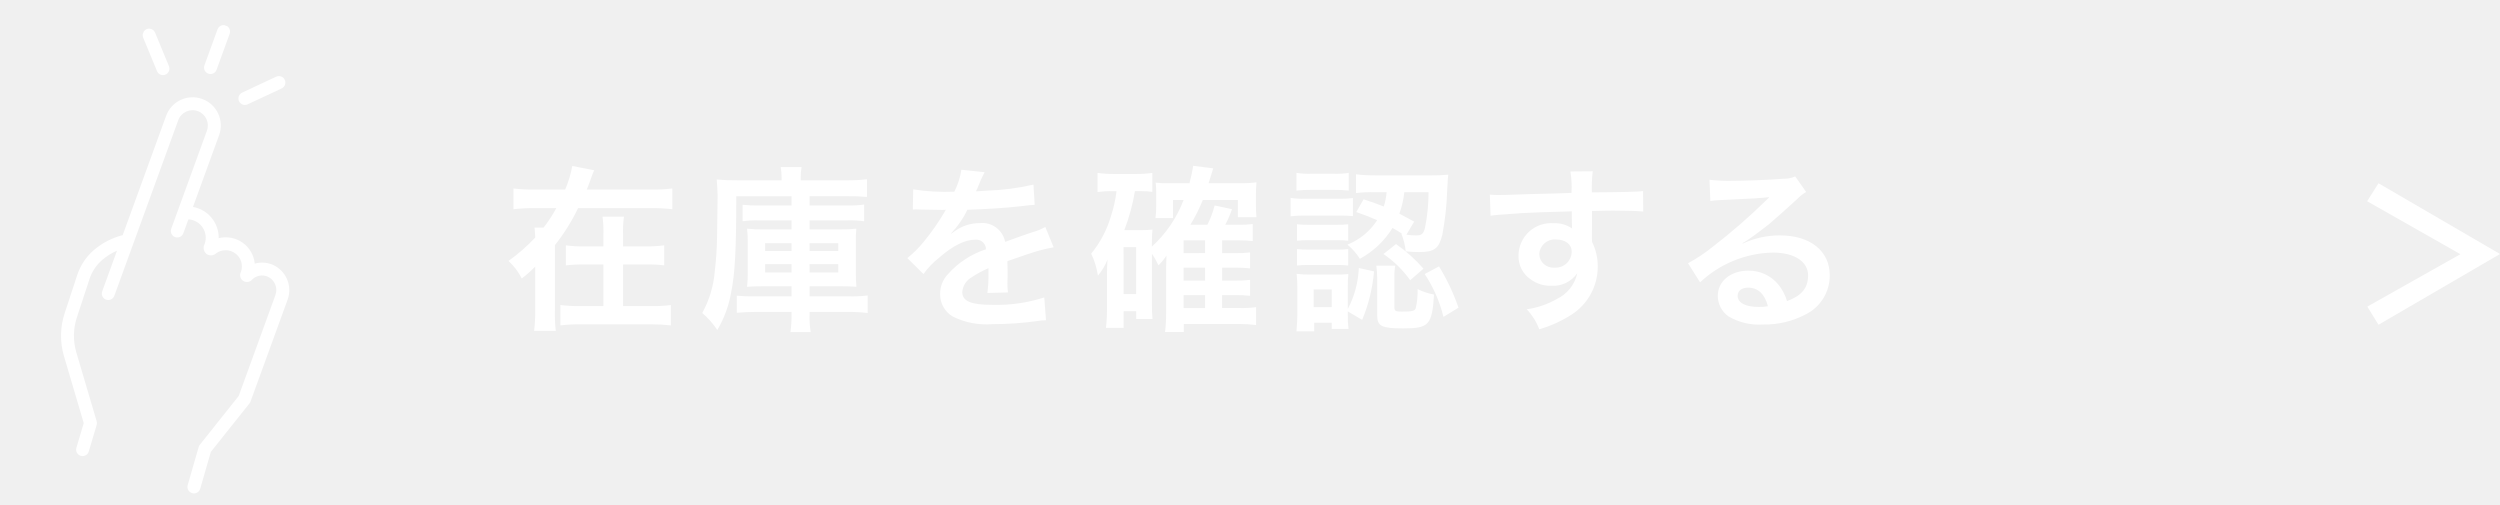
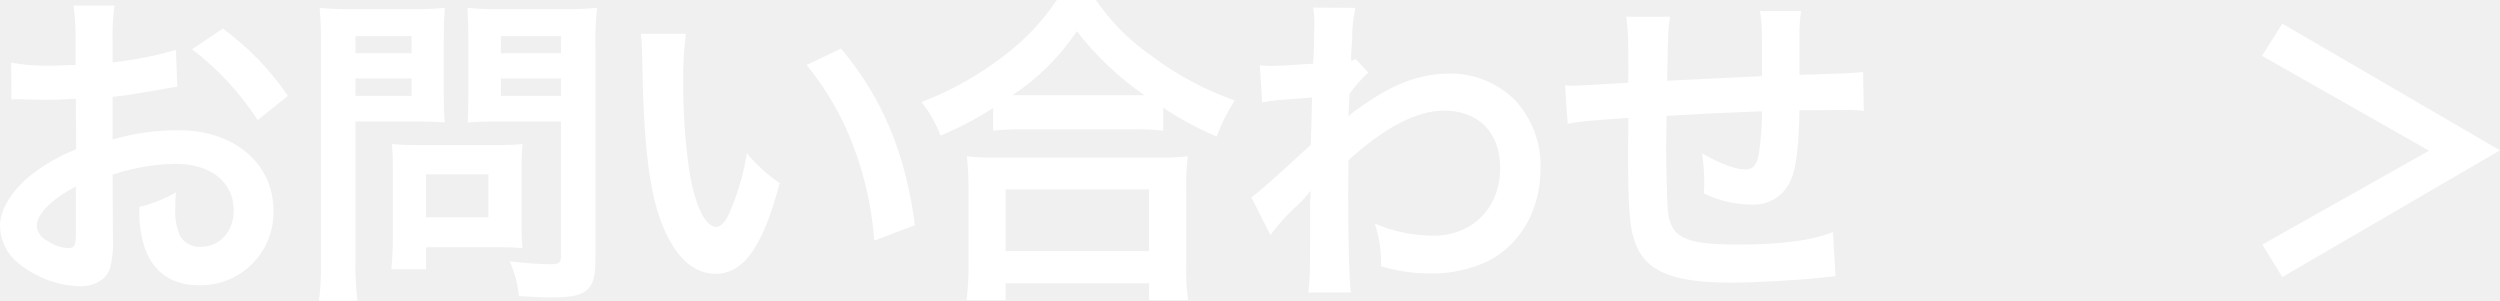
- <svg xmlns="http://www.w3.org/2000/svg" width="286.468" height="57.757" viewBox="0 0 286.468 57.757">
-   <defs>
-     <clipPath id="clip-path">
-       <rect id="長方形_53" data-name="長方形 53" width="26" height="52" fill="#fff" />
-     </clipPath>
-   </defs>
-   <g id="グループ_326" data-name="グループ 326" transform="translate(-545 -2622.148)">
-     <path id="パス_707" data-name="パス 707" d="M266.133-7.959,255.465-1.953,256.746.126,270.669-7.98l-13.923-8.106-1.3,2.058Z" transform="translate(560.799 2659.234)" fill="#fff" />
-     <g id="click_mark" data-name="click mark" transform="translate(536.785 2622.148) rotate(20)">
-       <g id="グループ_128" data-name="グループ 128" transform="translate(24.432 -8.893)" clip-path="url(#clip-path)">
-         <path id="パス_690" data-name="パス 690" d="M22.945,23.9a3.105,3.105,0,0,0-1.893.587,3.34,3.34,0,0,0-4.882-1.33A3.577,3.577,0,0,0,12.177,20.8V12.046a3.231,3.231,0,1,0-6.463,0V26.594a8.173,8.173,0,0,0-2.487,2.681,6.392,6.392,0,0,0-.845,3.382l.144,4.62a8.232,8.232,0,0,0,1.613,4.656l4.747,6.427L9.062,51.3A.741.741,0,0,0,9.8,52h.045a.741.741,0,0,0,.695-.785l-.19-3.161a.743.743,0,0,0-.144-.4l-4.878-6.6a6.752,6.752,0,0,1-1.323-3.819l-.144-4.62a4.906,4.906,0,0,1,.649-2.6,6.675,6.675,0,0,1,1.2-1.523v4.934a.741.741,0,1,0,1.481,0V12.046a1.75,1.75,0,1,1,3.5,0v9.772s0,.007,0,.011v2.155a.741.741,0,1,0,1.481,0V22.319a2.109,2.109,0,0,1,2.714,2.007.9.9,0,0,0,.57,1,.867.867,0,0,0,1.034-.441,1.861,1.861,0,0,1,3.4,1.017.783.783,0,0,0,1.521.36,1.634,1.634,0,0,1,1.493-.886,1.686,1.686,0,0,1,1.605,1.708v12.28l-2.274,6.779a.743.743,0,0,0-.037.287l.312,4.532a.741.741,0,0,0,.738.691l.052,0A.741.741,0,0,0,24,50.864l-.3-4.385,2.266-6.754A.742.742,0,0,0,26,39.489v-12.4A3.176,3.176,0,0,0,22.945,23.9M8.6,5.851a.741.741,0,0,0,.741-.742V.742a.741.741,0,1,0-1.481,0V5.109a.741.741,0,0,0,.741.742M3.529,7.832a.742.742,0,0,0,.546-1.243L1.286,3.542a.741.741,0,1,0-1.092,1L2.982,7.591a.738.738,0,0,0,.546.241m9.986,0a.738.738,0,0,0,.524-.217l3.041-3.047a.741.741,0,0,0-1.047-1.049L12.99,6.565a.742.742,0,0,0,.524,1.267" transform="translate(0)" fill="#fff" />
-       </g>
-     </g>
-     <path id="パス_741" data-name="パス 741" d="M9.51-14.32c.183-.446.365-.913.528-1.4a7.921,7.921,0,0,1,.325-.812L7.846-17.02a11.929,11.929,0,0,1-.812,2.7H3.544a17.788,17.788,0,0,1-2.435-.122v2.375a19.5,19.5,0,0,1,2.435-.122H6.02A15.618,15.618,0,0,1,4.558-9.957H3.523c.041.345.041.345.081,1.137A20.254,20.254,0,0,1,.54-6.142,7.014,7.014,0,0,1,2.062-4.132,13.434,13.434,0,0,0,3.6-5.492V-.479a17.878,17.878,0,0,1-.122,2.354H5.959a17.352,17.352,0,0,1-.1-2.354V-7.948A22.486,22.486,0,0,0,8.516-12.19h8.361a19.728,19.728,0,0,1,2.435.122v-2.375a17.788,17.788,0,0,1-2.435.122Zm4.16,6.515V-9.064a12.705,12.705,0,0,1,.1-2.151H11.317a13.686,13.686,0,0,1,.1,2.111v1.3H9.287a14.545,14.545,0,0,1-2.172-.122v2.293a16.33,16.33,0,0,1,2.192-.1h2.111V-.966H8.739a16.821,16.821,0,0,1-2.253-.122V1.246a17.808,17.808,0,0,1,2.273-.122h8.118a19.965,19.965,0,0,1,2.273.122V-1.088A15.229,15.229,0,0,1,16.9-.966H13.671V-5.736h2.537a16.185,16.185,0,0,1,2.172.1V-7.928a14.734,14.734,0,0,1-2.172.122Zm19.3-5.743v1.055H29.237a15.506,15.506,0,0,1-1.867-.081v1.887a11.059,11.059,0,0,1,1.847-.1h3.755v1.035H29.846a16.307,16.307,0,0,1-1.969-.081,11.7,11.7,0,0,1,.081,1.644v3.267a13.166,13.166,0,0,1-.081,1.745c.548-.041,1.055-.061,1.948-.061h3.146v1.157h-4.2a16.51,16.51,0,0,1-2.07-.081V-.2c.649-.061,1.38-.1,2.293-.1h3.978v.244a13.222,13.222,0,0,1-.122,2.07h2.314a11,11,0,0,1-.122-2.05V-.3h4.282A20.047,20.047,0,0,1,41.7-.175V-2.184a14.68,14.68,0,0,1-2.253.1h-4.4V-3.239h3.45c.893,0,1.38.02,1.908.061a16.522,16.522,0,0,1-.061-1.7V-8.151A12.313,12.313,0,0,1,40.4-9.835a16.038,16.038,0,0,1-1.908.081h-3.45v-1.035h4.4a11.059,11.059,0,0,1,1.847.1V-12.6a10.911,10.911,0,0,1-1.847.1h-4.4v-1.055h4.384a19.556,19.556,0,0,1,2.192.081V-15.5a18.856,18.856,0,0,1-2.334.122H34.027V-15.7a5.958,5.958,0,0,1,.1-1.2H31.733a6.352,6.352,0,0,1,.1,1.177v.345H26.9a22.988,22.988,0,0,1-2.5-.1c.061.69.081,1.157.1,1.766v.325l-.061,4.566a38.786,38.786,0,0,1-.264,3.9A11.835,11.835,0,0,1,22.743-.175a9.363,9.363,0,0,1,1.725,1.948,12.6,12.6,0,0,0,1.583-4.3c.446-2.151.589-4.871.589-11.02Zm0,5.378v.893H29.947v-.893Zm2.07,0h3.288v.893H35.041Zm-2.07,2.395v.954H29.947v-.954Zm2.07,0h3.288v.954H35.041Zm11.832-6.251a2.242,2.242,0,0,1,.325-.02c.183,0,.183,0,.568.02.446,0,2.232.041,2.557.041,0,0,.264-.02.345-.02a.993.993,0,0,0-.162.264,26.88,26.88,0,0,1-2.435,3.47,12.433,12.433,0,0,1-1.827,1.806L48.091-4.64a9.125,9.125,0,0,1,1.766-1.847c1.563-1.38,2.983-2.09,4.16-2.09a1.114,1.114,0,0,1,1.238,1.1A9.928,9.928,0,0,0,50.892-4.62,3.234,3.234,0,0,0,50-2.367,2.943,2.943,0,0,0,51.48.251a8.716,8.716,0,0,0,4.526.852A36.81,36.81,0,0,0,61.2.738a5.98,5.98,0,0,1,.934-.081l-.2-2.618a17.633,17.633,0,0,1-5.967.852c-2.456,0-3.43-.426-3.43-1.482a2.137,2.137,0,0,1,1.055-1.664A12.334,12.334,0,0,1,55.539-5.31v.487a16.067,16.067,0,0,1-.122,2.354l2.354-.061A8.332,8.332,0,0,1,57.711-3.6c0-.142,0-.325.02-.67v-.812c0-.284,0-.284-.02-.812v-.223q2.618-.913,3.044-1.035A17.915,17.915,0,0,1,63.008-7.7l-.954-2.334a6.341,6.341,0,0,1-1.5.609q-.761.244-3.105,1.1a2.67,2.67,0,0,0-2.9-2.151,4.906,4.906,0,0,0-2.862.913c-.264.2-.264.2-.406.3l-.02-.041a10.5,10.5,0,0,0,1.867-2.7c2.05-.061,4.627-.223,6.109-.406,1.035-.122,1.035-.122,1.6-.162l-.142-2.314a27.417,27.417,0,0,1-5.317.69c-1.116.061-1.116.061-1.279.081.041-.081.081-.142.183-.365a15.506,15.506,0,0,1,.812-1.827l-2.659-.284a8.038,8.038,0,0,1-.812,2.517,24.525,24.525,0,0,1-4.708-.264Zm27.4,5.074a8.408,8.408,0,0,1,.751,1.319,7.137,7.137,0,0,0,.913-1.116c0,.142-.02.609-.041,1.4V-.276A16.736,16.736,0,0,1,75.773,2h2.151V1.083h6.332a15.452,15.452,0,0,1,1.948.122V-.845a11.581,11.581,0,0,1-1.908.1H82.308V-2.225H83.83a13.757,13.757,0,0,1,1.684.081V-3.97a11.577,11.577,0,0,1-1.7.081h-1.5V-5.37H83.83a14.191,14.191,0,0,1,1.684.081V-7.116a11.4,11.4,0,0,1-1.7.081h-1.5V-8.5H84.2a14.026,14.026,0,0,1,1.624.081v-1.948a11.614,11.614,0,0,1-1.684.081H82.673a11.727,11.727,0,0,0,.771-1.786l-1.989-.426a10.461,10.461,0,0,1-.832,2.212H78.675A18.531,18.531,0,0,0,80.1-13.123h4.018v1.969h2.131a12.274,12.274,0,0,1-.061-1.319v-1.177a13.416,13.416,0,0,1,.061-1.5,11.3,11.3,0,0,1-1.786.1H80.766c.3-.994.487-1.563.528-1.7L79-17.04c-.122.69-.2,1.137-.426,1.989H76.179a8.943,8.943,0,0,1-1.482-.061,6.657,6.657,0,0,1,.061,1.015v1.725a9.211,9.211,0,0,1-.081,1.319h2.009v-2.07H77.9a13.888,13.888,0,0,1-3.633,5.338v-.446c0-.609.02-1.076.061-1.5a10.959,10.959,0,0,1-1.238.061H71.105a22.96,22.96,0,0,0,1.218-4.465h.791a7.915,7.915,0,0,1,1.2.081v-2.172a13.3,13.3,0,0,1-1.948.122H69.989a13.5,13.5,0,0,1-1.948-.122v2.192a10.956,10.956,0,0,1,1.725-.1h.446a14.553,14.553,0,0,1-.649,2.9A12.126,12.126,0,0,1,67.31-6.974a8.565,8.565,0,0,1,.771,2.517,6.178,6.178,0,0,0,1.1-1.847c-.041.548-.061,1.157-.061,1.563V-.561a15.466,15.466,0,0,1-.122,2.09h2.029V-.378h1.441V.515h1.867a13.686,13.686,0,0,1-.061-1.563ZM77.9-7.035V-8.5H80.36v1.461Zm0,1.664H80.36v1.482H77.9Zm0,3.146H80.36V-.743H77.9Zm-6.88-5.5h1.441v5.378H71.024Zm26.667-4.018c1.157.406,1.542.568,2.395.934a7.256,7.256,0,0,1-3.41,2.8A6.759,6.759,0,0,1,98.1-6.385a9.97,9.97,0,0,0,3.734-3.531,10.66,10.66,0,0,1,1.137.69l-.122-.041a7.635,7.635,0,0,1,.507,2.029,13.9,13.9,0,0,0,1.6.081c1.664,0,2.232-.426,2.6-2.029a33.052,33.052,0,0,0,.548-5.074c.081-1.421.081-1.441.122-1.766a15.822,15.822,0,0,1-1.908.081H99.863a17.229,17.229,0,0,1-2.212-.122v2.151a14.942,14.942,0,0,1,2.172-.1h1.339a7.367,7.367,0,0,1-.325,1.644c-.771-.3-1.177-.467-2.314-.832Zm8.28-2.273a20.635,20.635,0,0,1-.406,4.079c-.183.71-.386.873-1.015.873a7.23,7.23,0,0,1-1.116-.081l.893-1.5c-.852-.467-1.116-.609-1.7-.913a10.691,10.691,0,0,0,.568-2.456ZM96.717-.358l1.644.974a18.622,18.622,0,0,0,1.36-5.561L97.976-5.33A10.983,10.983,0,0,1,96.717-.642V-3.179a11.442,11.442,0,0,1,.061-1.461,10.165,10.165,0,0,1-1.38.061H92.435a11.112,11.112,0,0,1-1.583-.081,13.674,13.674,0,0,1,.081,1.6v3c0,.649-.041,1.319-.1,1.989h2.029V.941h2.009v.71H96.8A9.617,9.617,0,0,1,96.717.089ZM92.8-2.874h2.07V-.845H92.8ZM90.832-14.2a12.658,12.658,0,0,1,1.644-.081h2.7a13.065,13.065,0,0,1,1.644.081v-2.029a9.185,9.185,0,0,1-1.644.1h-2.7a9.049,9.049,0,0,1-1.644-.1Zm-.67,2.943a12.726,12.726,0,0,1,1.624-.081h3.978a14.794,14.794,0,0,1,1.542.061v-2.07a10.339,10.339,0,0,1-1.624.081h-3.9a8.672,8.672,0,0,1-1.624-.1Zm.731,2.8a10.055,10.055,0,0,1,1.279-.061H95.52a10.959,10.959,0,0,1,1.238.061v-1.887a8.537,8.537,0,0,1-1.238.061H92.171a10.278,10.278,0,0,1-1.279-.061Zm0,2.841a10.842,10.842,0,0,1,1.258-.061h3.328a10.278,10.278,0,0,1,1.279.061V-7.5a8.677,8.677,0,0,1-1.258.061H92.171A10.278,10.278,0,0,1,90.893-7.5Zm11.162,1.319a5.793,5.793,0,0,1,.1-1.3H99.985a12.729,12.729,0,0,1,.1,1.5V.089c0,1.258.507,1.5,3,1.5,2.922,0,3.288-.386,3.511-3.876a7.124,7.124,0,0,1-1.887-.629A8.047,8.047,0,0,1,104.49-.7c-.142.3-.406.365-1.563.365-.771,0-.873-.061-.873-.528Zm3.47-.345A15.529,15.529,0,0,1,107.677.272L109.4-.784a24.382,24.382,0,0,0-2.232-4.729ZM100.8-6.933a12.335,12.335,0,0,1,3.065,3l1.522-1.319a17.245,17.245,0,0,0-3.146-2.821ZM124.7-10.546v-1.319c1.6-.041,1.969-.041,2.456-.041,1.684,0,2.659.041,3.41.1l-.02-2.334c-.751.081-2.334.122-5.865.142a15.957,15.957,0,0,1,.1-2.415l-2.557.02a11.012,11.012,0,0,1,.122,2.456c-1.055.041-1.055.041-1.725.061-1.664.041-1.867.041-3.186.081-2.618.1-2.943.1-3.45.1a8.838,8.838,0,0,1-.994-.041l.081,2.415c.548-.081.548-.081,3.612-.3.893-.061,2.8-.122,5.7-.2,0,.548,0,1.684.02,1.725a.836.836,0,0,0,.02.244,3.391,3.391,0,0,0-2.111-.609,3.736,3.736,0,0,0-4.039,3.694,3.171,3.171,0,0,0,1.4,2.74,3.74,3.74,0,0,0,2.354.731,3.343,3.343,0,0,0,2.983-1.441,4.272,4.272,0,0,1-2.354,2.963A9.578,9.578,0,0,1,117.215-.6a6.661,6.661,0,0,1,1.441,2.293A14.187,14.187,0,0,0,122.33.028a6.512,6.512,0,0,0,3.024-5.48,6.176,6.176,0,0,0-.649-2.862c0-.244-.02-.406-.02-.487ZM122.37-7.2a1.849,1.849,0,0,1-1.989,1.827,1.6,1.6,0,0,1-1.725-1.6A1.778,1.778,0,0,1,120.544-8.6C121.66-8.6,122.37-8.049,122.37-7.2Zm19.564-.974a7.968,7.968,0,0,0,.832-.528c.406-.264,1.867-1.36,2.232-1.664.69-.589,2.172-1.908,3.186-2.841a4.351,4.351,0,0,1,1.055-.832l-1.258-1.786a2.99,2.99,0,0,1-1.258.264c-1.969.142-4.445.244-6.17.244a18.355,18.355,0,0,1-2.395-.122l.1,2.435a6.846,6.846,0,0,1,.974-.1c3.673-.162,4.972-.244,5.743-.345l.02.02-.365.365a67.763,67.763,0,0,1-6.068,5.277A18.251,18.251,0,0,1,135.7-5.878l1.38,2.192a12.5,12.5,0,0,1,8.361-3.41c2.456,0,4.018,1.035,4.018,2.618,0,1.441-.731,2.314-2.415,2.943a5.458,5.458,0,0,0-.934-1.827A4.368,4.368,0,0,0,142.6-5.025c-2.029,0-3.491,1.218-3.491,2.9A2.9,2.9,0,0,0,140.331.211a6.866,6.866,0,0,0,3.937.934A10.041,10.041,0,0,0,149.18-.013,4.96,4.96,0,0,0,151.94-4.5c0-2.78-2.232-4.566-5.7-4.566a9.907,9.907,0,0,0-4.262.934Zm2.922,7.225a5.493,5.493,0,0,1-1.055.081c-1.5,0-2.415-.467-2.415-1.279,0-.568.467-.934,1.2-.934C143.72-3.077,144.492-2.347,144.857-.946Z" transform="translate(602.726 2658.188)" fill="#fff" stroke="rgba(0,0,0,0)" stroke-width="1" />
-   </g>
+ <svg xmlns="http://www.w3.org/2000/svg" width="380.779" height="45.8" viewBox="0 0 380.779 45.8">
+   <path id="お問い合わせ_" data-name="お問い合わせ　＞　" d="M527.921,1981.35a32,32,0,0,1,9.6-1.65c5.351,0,8.851,2.8,8.851,7.1,0,3.2-2.1,5.55-5.05,5.55a3.459,3.459,0,0,1-3.151-1.7,9.635,9.635,0,0,1-.7-4.4,17.341,17.341,0,0,1,.1-2.2,21.1,21.1,0,0,1-5.55,2.2,16.7,16.7,0,0,0,.85,6.4c1.3,3.6,4.15,5.55,8.2,5.55a11.108,11.108,0,0,0,11.35-11.4c0-7.1-5.95-12.2-14.3-12.2a34.675,34.675,0,0,0-10.2,1.4v-6.5c1.9-.2,2.9-.35,4.55-.65,3.45-.6,4.4-.75,5.3-.9l-.2-5.6a55.772,55.772,0,0,1-9.65,1.9v-3.2a30.708,30.708,0,0,1,.3-5.45H521.97a34.26,34.26,0,0,1,.3,5.75v3.3c-.55,0-.8,0-2,.05-.7.05-1.25.05-1.75.05a30.678,30.678,0,0,1-6.05-.45l.05,5.6a9.427,9.427,0,0,1,1.05-.05c.15,0,.6,0,1.25.05.6,0,2,.05,2.75.05,1.25,0,1.95,0,2.7-.05,1.65-.1,1.65-.1,2.05-.1l.05,7.7a26.747,26.747,0,0,0-7.3,4.25c-2.75,2.4-4.3,5.05-4.3,7.4a7.344,7.344,0,0,0,2.75,5.65,15.573,15.573,0,0,0,9.45,3.55c2.351,0,4.151-1.15,4.6-2.9a14.891,14.891,0,0,0,.4-4.25Zm-5.6,9.1c0,1.65-.25,2.1-1.1,2.1a6.012,6.012,0,0,1-3.2-1.1,2.758,2.758,0,0,1-1.65-2.3c0-1.8,2.2-4,5.95-6Zm32.3-21.1a42.408,42.408,0,0,0-9.9-10.25l-4.7,3.15a42.7,42.7,0,0,1,10,10.8Zm10.288,3.9h9c1.65,0,3.4.05,4.6.15-.1-1.1-.15-2.25-.15-4.5v-8.25c0-1.95.05-3.1.15-4.7a42.2,42.2,0,0,1-5.1.2H564.56a46.736,46.736,0,0,1-5.1-.2,55.9,55.9,0,0,1,.2,5.65v32.75a44.688,44.688,0,0,1-.3,6.2h5.85a42.9,42.9,0,0,1-.3-6.15v-21.15Zm0-13h8.551v2.6h-8.55v-2.6Zm0,6.45h8.551v2.65h-8.55v-2.65Zm36.552-5.15a44.038,44.038,0,0,1,.25-5.6,47.686,47.686,0,0,1-5.15.2h-9.5a44.966,44.966,0,0,1-5.1-.2c.1,1.45.15,2.8.15,4.7v8.25c0,2.15-.05,3.15-.1,4.5,1.1-.1,2.9-.15,4.55-.15h9.651v20.45c0,1.1-.25,1.3-1.65,1.3a58.351,58.351,0,0,1-6.15-.45,17.455,17.455,0,0,1,1.4,5.3c3.3.2,3.85.2,4.65.2,2.9,0,4.25-.2,5.25-.8,1.3-.8,1.75-2.1,1.75-4.85v-32.85Zm-14.4-1.3h9.151v2.6h-9.151Zm0,6.45h9.151v2.65h-9.151Zm3.151,13.45a33,33,0,0,1,.15-3.45c-1.05.1-2.3.15-3.851.15h-12.35c-1.45,0-2.6-.05-3.7-.15.1,1.05.15,2.15.15,3.5v10.7a44.559,44.559,0,0,1-.25,4.85h5.3v-3.35h11.15c1.451,0,2.5.05,3.551.15a31.307,31.307,0,0,1-.15-3.4v-9Zm-14.551,1.15h9.5v6.55h-9.5Zm32.714-21.4a23.88,23.88,0,0,1,.2,3.2c.2,13.85,1.1,21.1,3.15,26.1,2,4.8,4.7,7.25,8.051,7.25,4.25,0,7.15-4.05,9.75-13.8a24.678,24.678,0,0,1-5-4.55,36.864,36.864,0,0,1-2.65,9.05c-.6,1.4-1.3,2.15-2.05,2.15-1.6,0-3.2-3.2-4.051-8.4a93.564,93.564,0,0,1-.95-13.4,58.117,58.117,0,0,1,.4-7.6h-6.85Zm25.251,4.75a43.621,43.621,0,0,1,7.1,12.3,50.691,50.691,0,0,1,3.2,14.45l6.2-2.35c-1.45-11-4.95-19.35-11.25-26.9Zm28.409,10a37.665,37.665,0,0,1,4.3-.2h17.1a36.354,36.354,0,0,1,4.5.2v-3.5a48.6,48.6,0,0,0,8.15,4.4,26.869,26.869,0,0,1,2.751-5.5,47.009,47.009,0,0,1-12.751-6.85,32.671,32.671,0,0,1-8.4-8.45h-5.95a34.9,34.9,0,0,1-7.851,8.35,49.953,49.953,0,0,1-12.75,7.2,19.362,19.362,0,0,1,2.9,5.1,50.907,50.907,0,0,0,8-4.2v3.45Zm4.351-5.4h-1.4a34.984,34.984,0,0,0,9.8-9.75,45.655,45.655,0,0,0,10.3,9.75h-18.7Zm-2.451,31.2v-2.55h21.852v2.55h5.95a31.238,31.238,0,0,1-.3-5.25v-11.7a34.078,34.078,0,0,1,.25-4.95,32.794,32.794,0,0,1-4.35.2h-25a31.451,31.451,0,0,1-4.3-.2,45.159,45.159,0,0,1,.25,4.95v11.65a39.995,39.995,0,0,1-.3,5.3h5.95Zm0-16.85h21.852v9.4H663.935Zm40.33,6.95a30.3,30.3,0,0,1,3.85-4.3,16.042,16.042,0,0,0,2.2-2.35h.1a25.343,25.343,0,0,0-.1,2.95v4.45c0,5.05-.05,6.5-.3,8h6.5c-.25-2.2-.4-7.8-.4-14.95l.05-5.2c5.5-5,10.4-7.55,14.55-7.55,5.251,0,8.551,3.35,8.551,8.7,0,6.1-4.2,10.35-10.2,10.35a22.888,22.888,0,0,1-8.9-1.85,18.644,18.644,0,0,1,.95,6.5,25.61,25.61,0,0,0,7.45,1.1,19.939,19.939,0,0,0,8.9-1.9c4.95-2.55,7.95-7.85,7.95-14.15a14.665,14.665,0,0,0-3.85-10.3,13.948,13.948,0,0,0-9.75-4.1c-4.9,0-8.951,1.55-14.4,5.5a8.827,8.827,0,0,0-1.2.95l-.1.05c.05-.15.1-1.25.2-3.4a21.155,21.155,0,0,1,2.85-3.25l-1.9-2.05a2.285,2.285,0,0,1-.7.25v-.9c.1-1.4.1-1.4.15-2.35a21.528,21.528,0,0,1,.5-4.8l-6.451-.05a12.351,12.351,0,0,1,.2,2.2v.5c0,.45-.05,1.15-.05,2.1,0,1.8-.05,2.45-.15,3.75-2.8.2-5.55.35-6.45.35-.45,0-.85-.05-1.65-.1l.35,5.65c1.55-.3,1.55-.3,7.6-.75-.1,4.1-.1,4.15-.2,7.2-5.95,5.5-7.9,7.2-9.05,8Zm85.682-.45c-3.25,1.3-7.95,1.9-14.451,1.9-8.15,0-10.3-1.05-10.7-5.25-.1-1-.25-6.45-.25-9.05v-1.05c.05-2.65.05-2.65.05-2.9v-1.35c6.95-.4,6.95-.4,14.55-.7a43.082,43.082,0,0,1-.45,6.25c-.3,1.95-.85,2.6-2.15,2.6-1.5,0-3.85-.9-6.55-2.45a26.616,26.616,0,0,1,.35,4.1c0,.7,0,1-.05,2a16.39,16.39,0,0,0,7.15,1.7,6.094,6.094,0,0,0,6.1-3.75c.8-1.8,1.25-5.55,1.3-10.6,2.35,0,5.2-.05,6.95-.05a17.544,17.544,0,0,1,2.85.15l-.1-5.95c-1.65.2-1.65.2-9.7.45v-6.25a22.783,22.783,0,0,1,.25-3.45h-6.251c.3,1.95.3,1.95.3,9.9-7.45.35-7.45.35-14.45.7.15-7.9.15-7.9.45-9.75h-6.7c.3,1.8.35,3.2.35,8.5,0,.3,0,.75-.05,1.55-4.95.3-7.7.45-8.15.45-.25,0-.75,0-1.45-.05l.4,5.85c2.25-.4,2.25-.4,9.25-.9-.05,3.9-.05,4.1-.05,4.85,0,8.6.2,11.4.9,13.65,1.5,4.8,5.551,6.6,14.9,6.6,3.3,0,9.9-.35,13.551-.75,1.7-.2,1.7-.2,2.25-.25Zm90.8-12.4-25.4,14.3,3.05,4.95,33.152-19.3-33.152-19.3-3.1,4.9Z" transform="translate(-510.77 -1954.75)" fill="#fff" fill-rule="evenodd" />
</svg>
